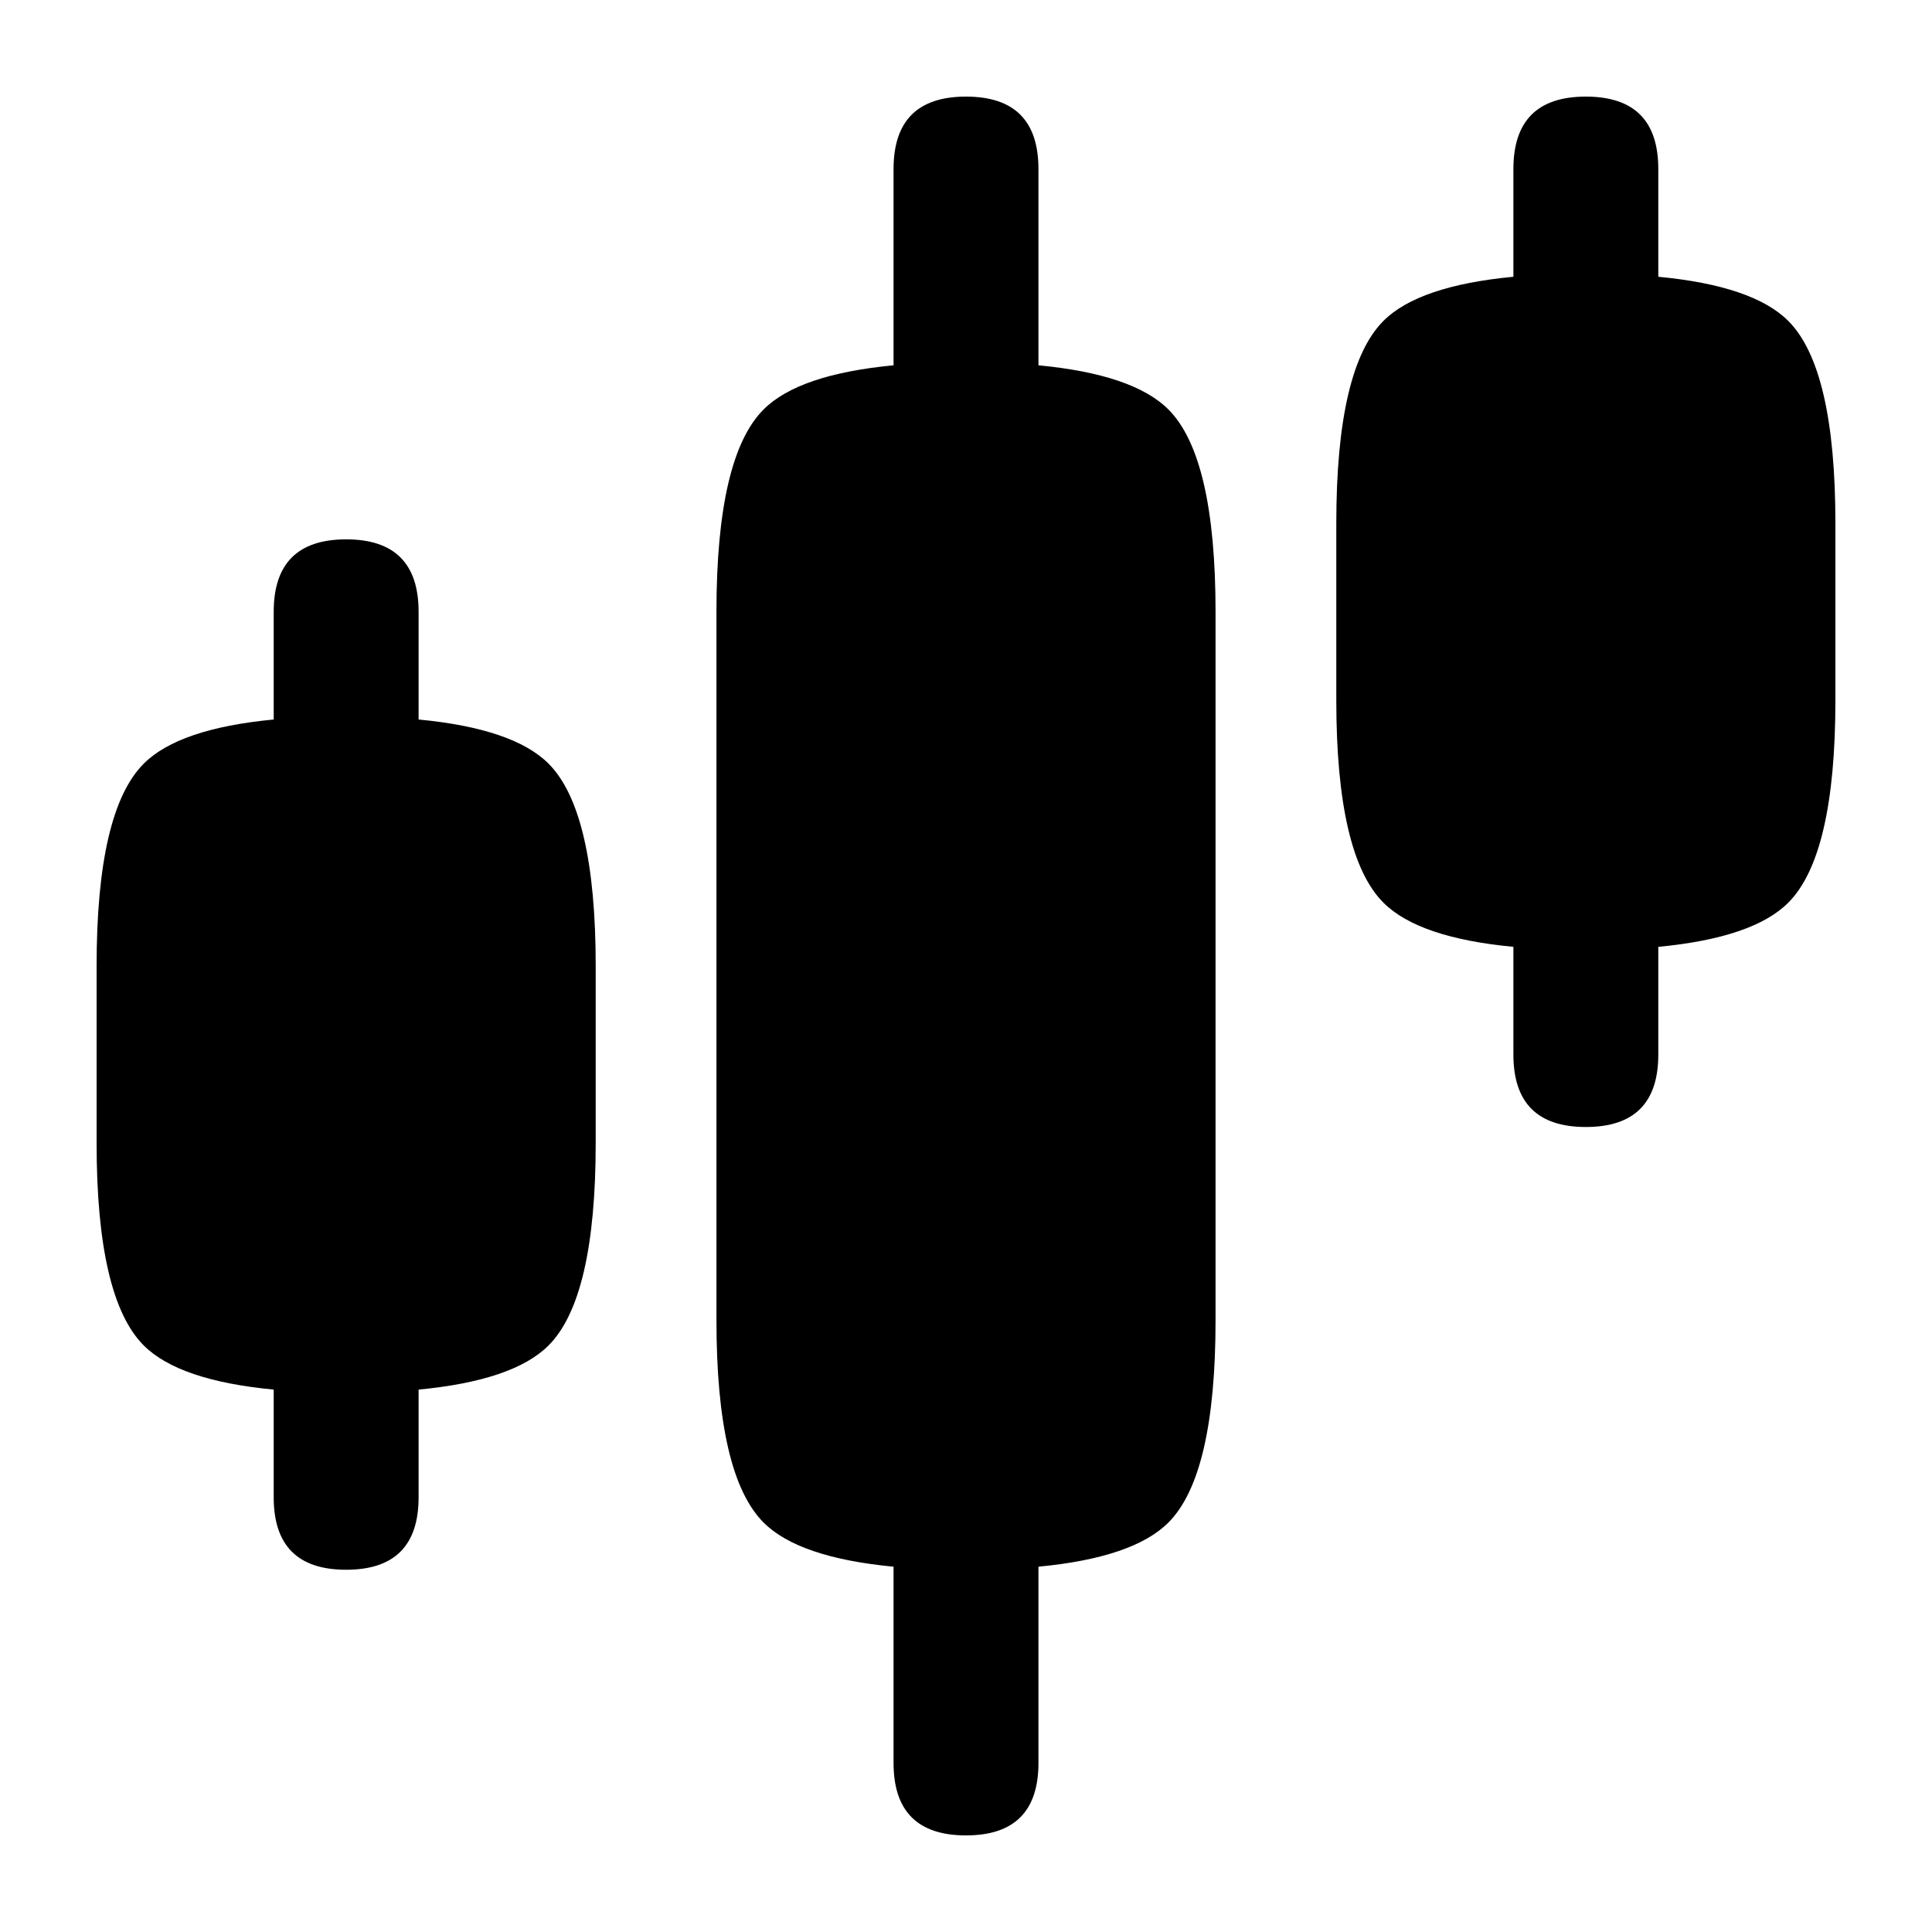
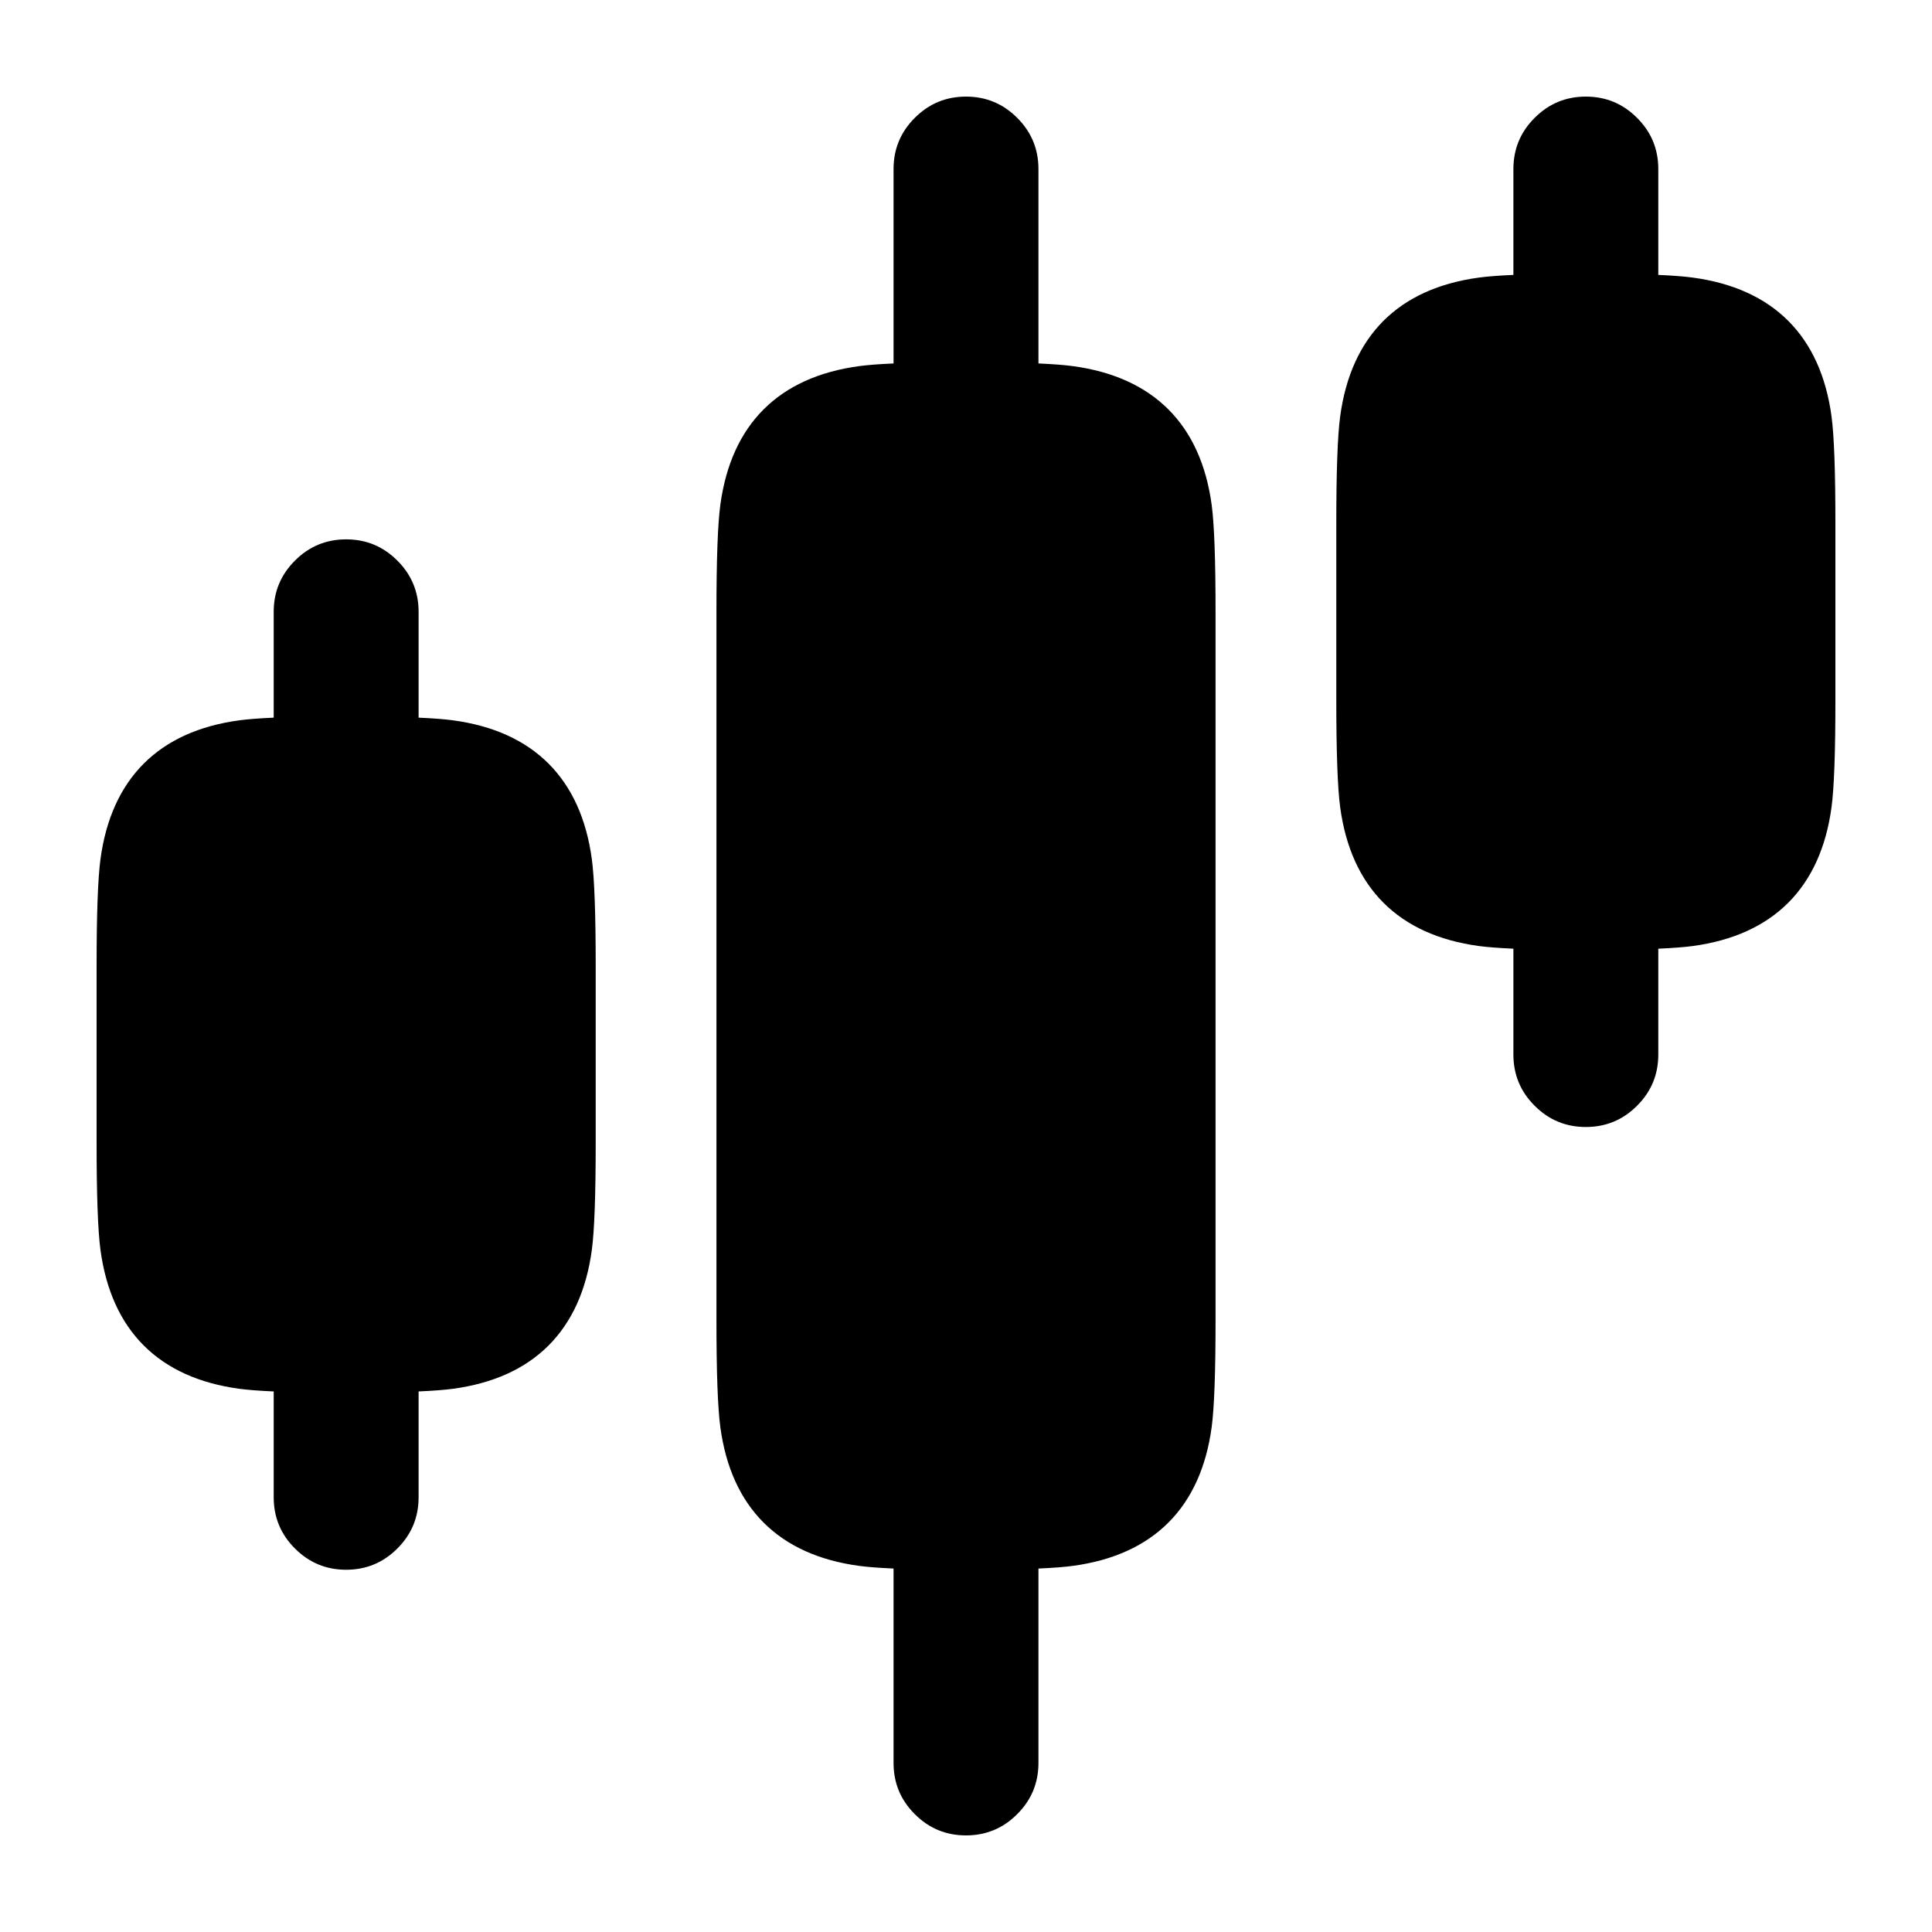
<svg viewBox="0 0 24 24" fill="none">
-   <path d="M15.1 16.4Q15.1 18.328 14.514 18.914Q14.078 19.35 12.9 19.462V21.9Q12.9 22.8 12 22.8Q11.1 22.8 11.1 21.9V19.462Q9.922 19.35 9.486 18.914Q8.9 18.328 8.9 16.4V7.6Q8.9 5.672 9.486 5.086Q9.922 4.65 11.1 4.538V2.1Q11.1 1.2 12 1.2Q12.9 1.2 12.9 2.1V4.538Q14.078 4.65 14.514 5.086Q15.1 5.672 15.1 7.6ZM7.4 14.2Q7.4 16.128 6.814 16.714Q6.378 17.15 5.2 17.262V18.6Q5.2 19.5 4.3 19.5Q3.4 19.5 3.4 18.6V17.262Q2.222 17.15 1.786 16.714Q1.2 16.128 1.2 14.2V12Q1.2 10.072 1.786 9.486Q2.222 9.05 3.4 8.938V7.6Q3.4 6.7 4.3 6.7Q5.2 6.7 5.2 7.6V8.938Q6.378 9.05 6.814 9.486Q7.4 10.072 7.4 12ZM22.8 8.7Q22.8 10.628 22.214 11.214Q21.778 11.65 20.6 11.762V13.1Q20.6 14 19.7 14Q18.8 14 18.8 13.1V11.762Q17.622 11.65 17.186 11.214Q16.6 10.628 16.6 8.7V6.5Q16.6 4.572 17.186 3.986Q17.622 3.55 18.8 3.438V2.1Q18.8 1.2 19.7 1.2Q20.6 1.2 20.6 2.1V3.438Q21.778 3.55 22.214 3.986Q22.8 4.572 22.8 6.5Z" fill="currentColor" />
+   <path d="M8.9 16.4V7.6Q8.9 6.632 8.948 6.273C9.083 5.272 9.672 4.683 10.673 4.548Q10.829 4.527 11.1 4.515V2.1Q11.1 1.727 11.364 1.464Q11.627 1.2 12 1.2Q12.373 1.2 12.636 1.464Q12.9 1.727 12.9 2.1V4.515Q13.171 4.527 13.327 4.548C14.328 4.683 14.917 5.272 15.052 6.273Q15.1 6.632 15.1 7.6V16.4Q15.1 17.368 15.052 17.727C14.917 18.728 14.328 19.317 13.327 19.452Q13.171 19.473 12.9 19.485V21.9Q12.9 22.273 12.636 22.536Q12.373 22.8 12 22.8Q11.627 22.8 11.364 22.536Q11.1 22.273 11.1 21.9V19.485Q10.829 19.473 10.673 19.452C9.672 19.317 9.083 18.728 8.948 17.727Q8.9 17.368 8.9 16.4ZM3.4 17.285Q3.129 17.273 2.973 17.252C1.972 17.117 1.383 16.528 1.248 15.527Q1.2 15.168 1.2 14.2V12Q1.2 11.032 1.248 10.673C1.383 9.672 1.972 9.083 2.973 8.948Q3.129 8.927 3.4 8.915V7.6Q3.4 7.227 3.664 6.964Q3.927 6.7 4.3 6.7Q4.673 6.7 4.936 6.964Q5.2 7.227 5.2 7.6V8.915Q5.471 8.927 5.627 8.948C6.628 9.083 7.217 9.672 7.352 10.673Q7.4 11.032 7.4 12V14.2Q7.4 15.168 7.352 15.527C7.217 16.528 6.628 17.117 5.627 17.252Q5.471 17.273 5.2 17.285V18.6Q5.2 18.973 4.936 19.236Q4.673 19.5 4.3 19.5Q3.927 19.5 3.664 19.236Q3.4 18.973 3.4 18.6V17.285ZM18.8 11.785Q18.529 11.773 18.373 11.752C17.372 11.617 16.783 11.028 16.648 10.027Q16.6 9.668 16.6 8.7V6.5Q16.6 5.532 16.648 5.173C16.783 4.172 17.372 3.583 18.373 3.448Q18.529 3.427 18.8 3.415V2.1Q18.8 1.727 19.064 1.464Q19.327 1.2 19.7 1.2Q20.073 1.2 20.336 1.464Q20.6 1.727 20.6 2.1V3.415Q20.871 3.427 21.027 3.448C22.028 3.583 22.617 4.172 22.752 5.173Q22.8 5.532 22.8 6.5V8.7Q22.8 9.668 22.752 10.027C22.617 11.028 22.028 11.617 21.027 11.752Q20.871 11.773 20.6 11.785V13.1Q20.6 13.473 20.336 13.736Q20.073 14 19.7 14Q19.327 14 19.064 13.736Q18.8 13.473 18.8 13.1V11.785Z" fill="currentColor" />
</svg>
